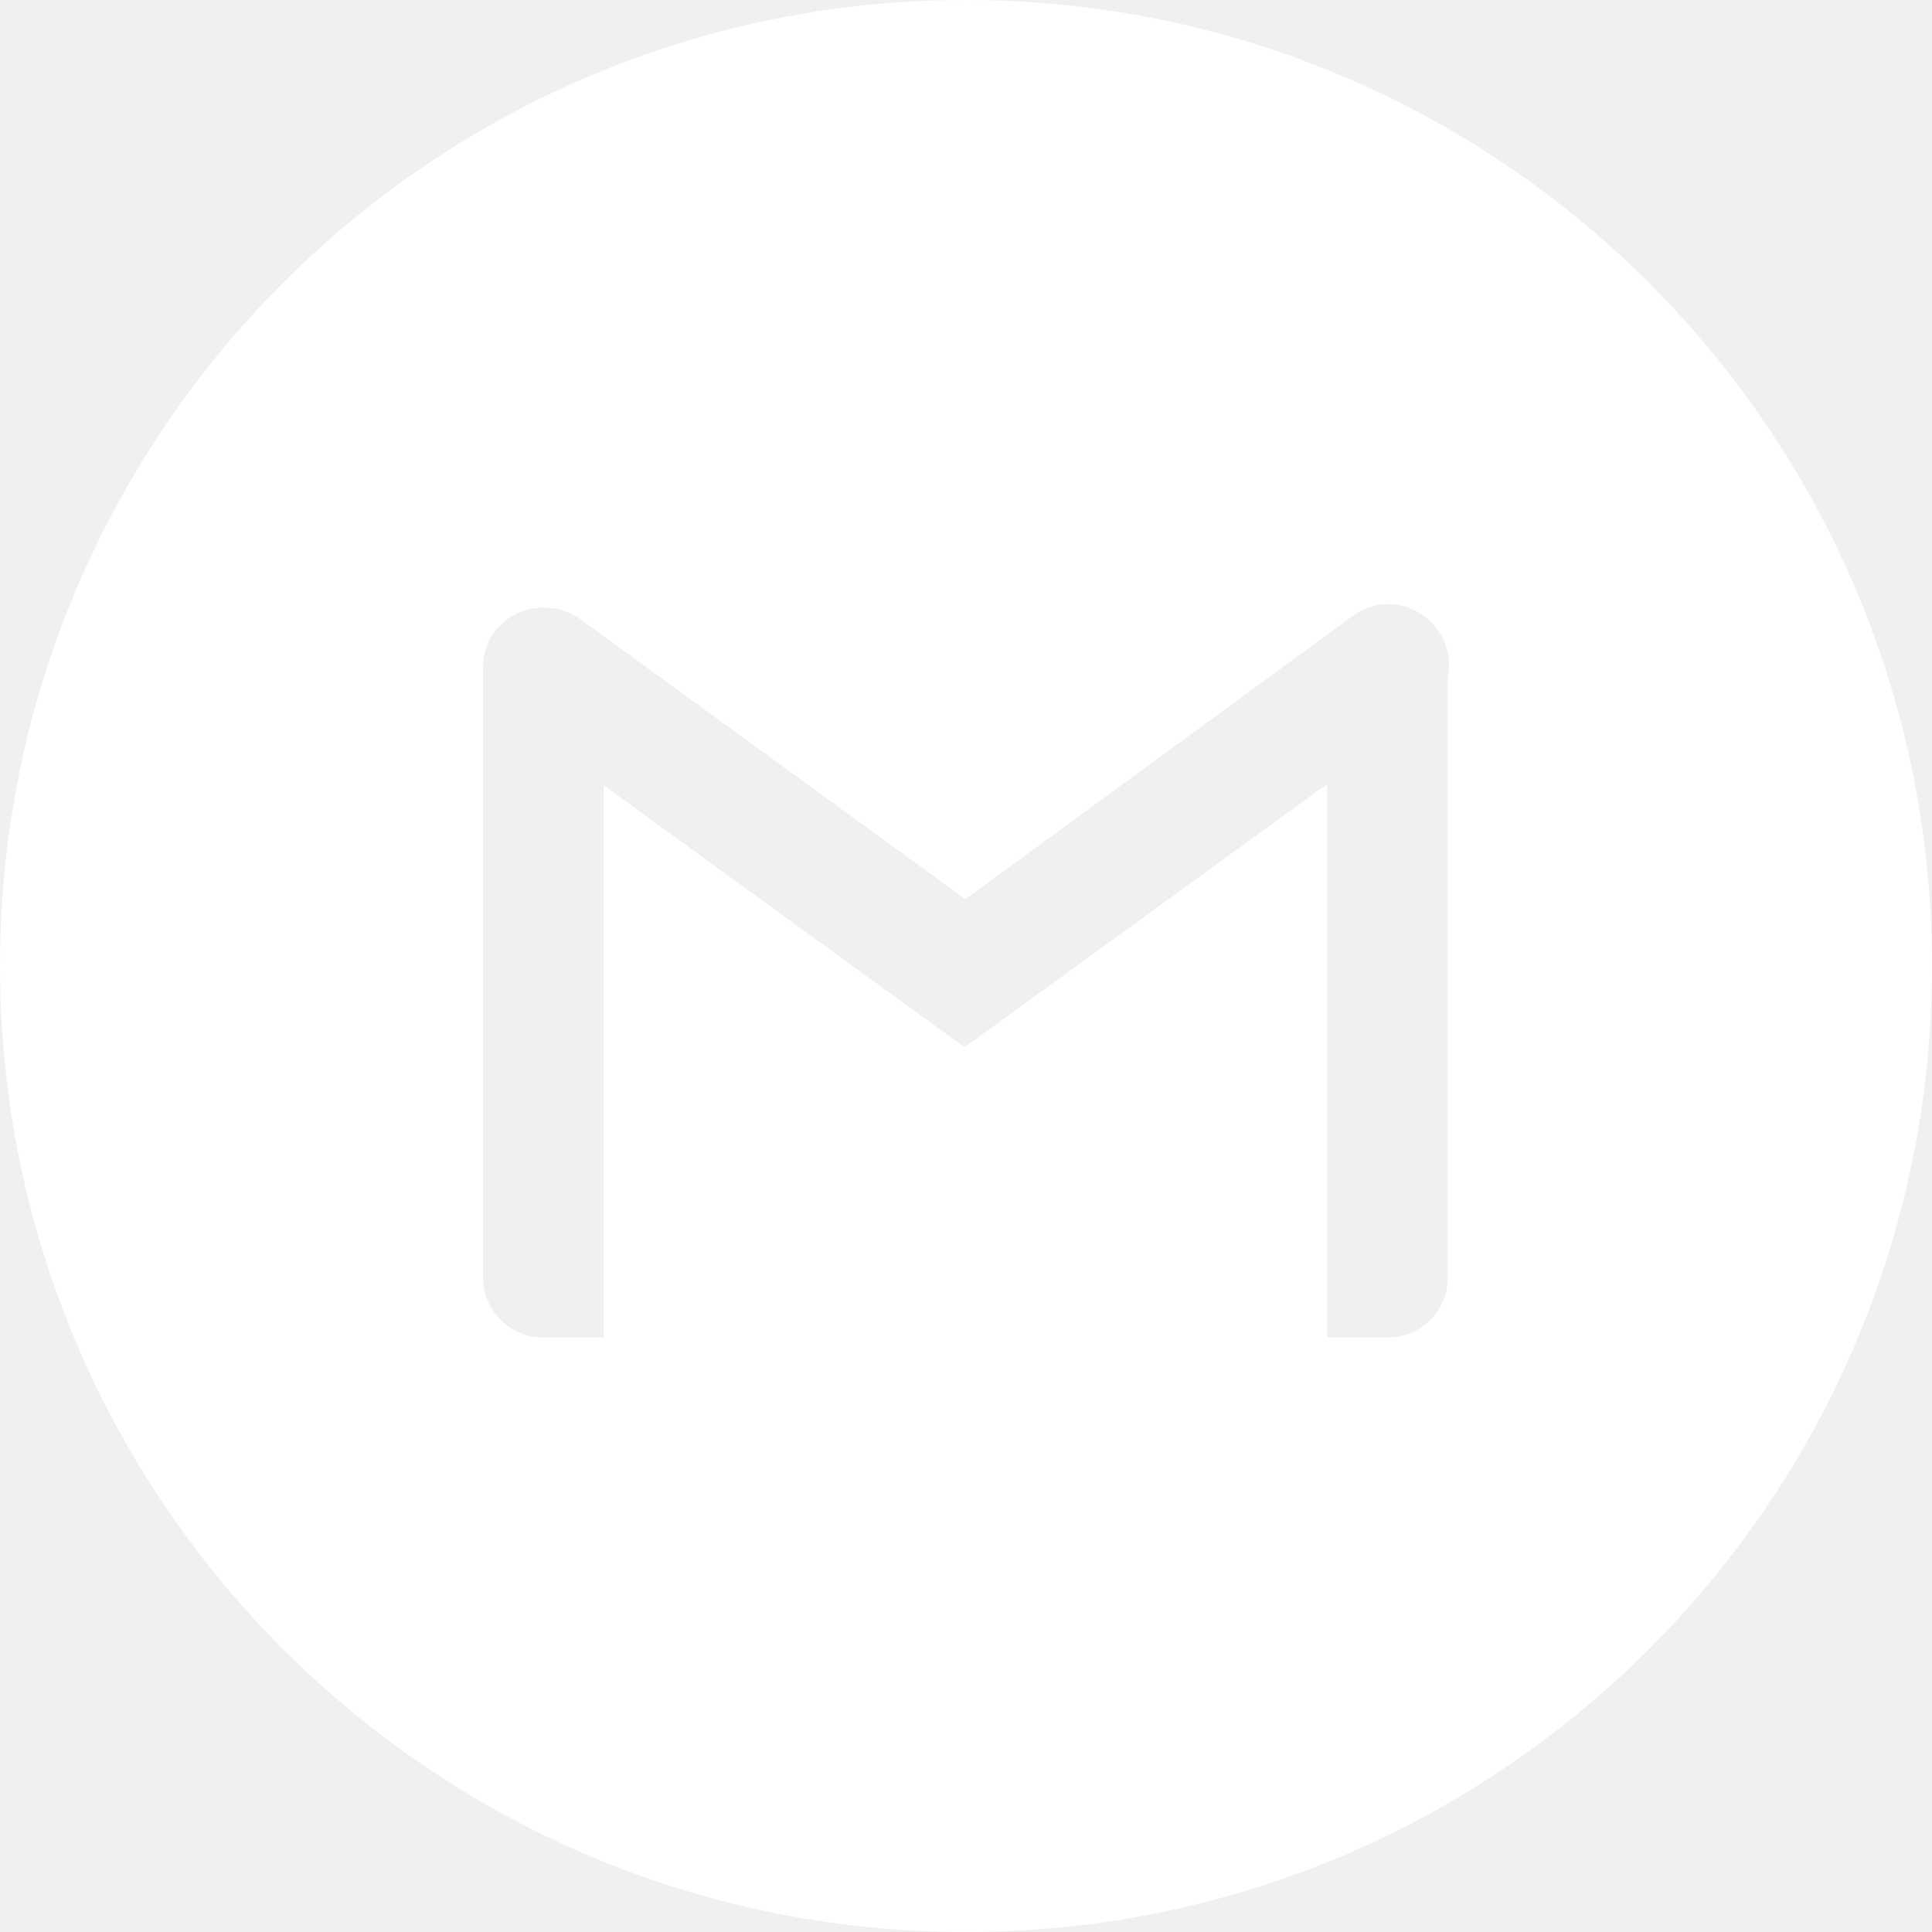
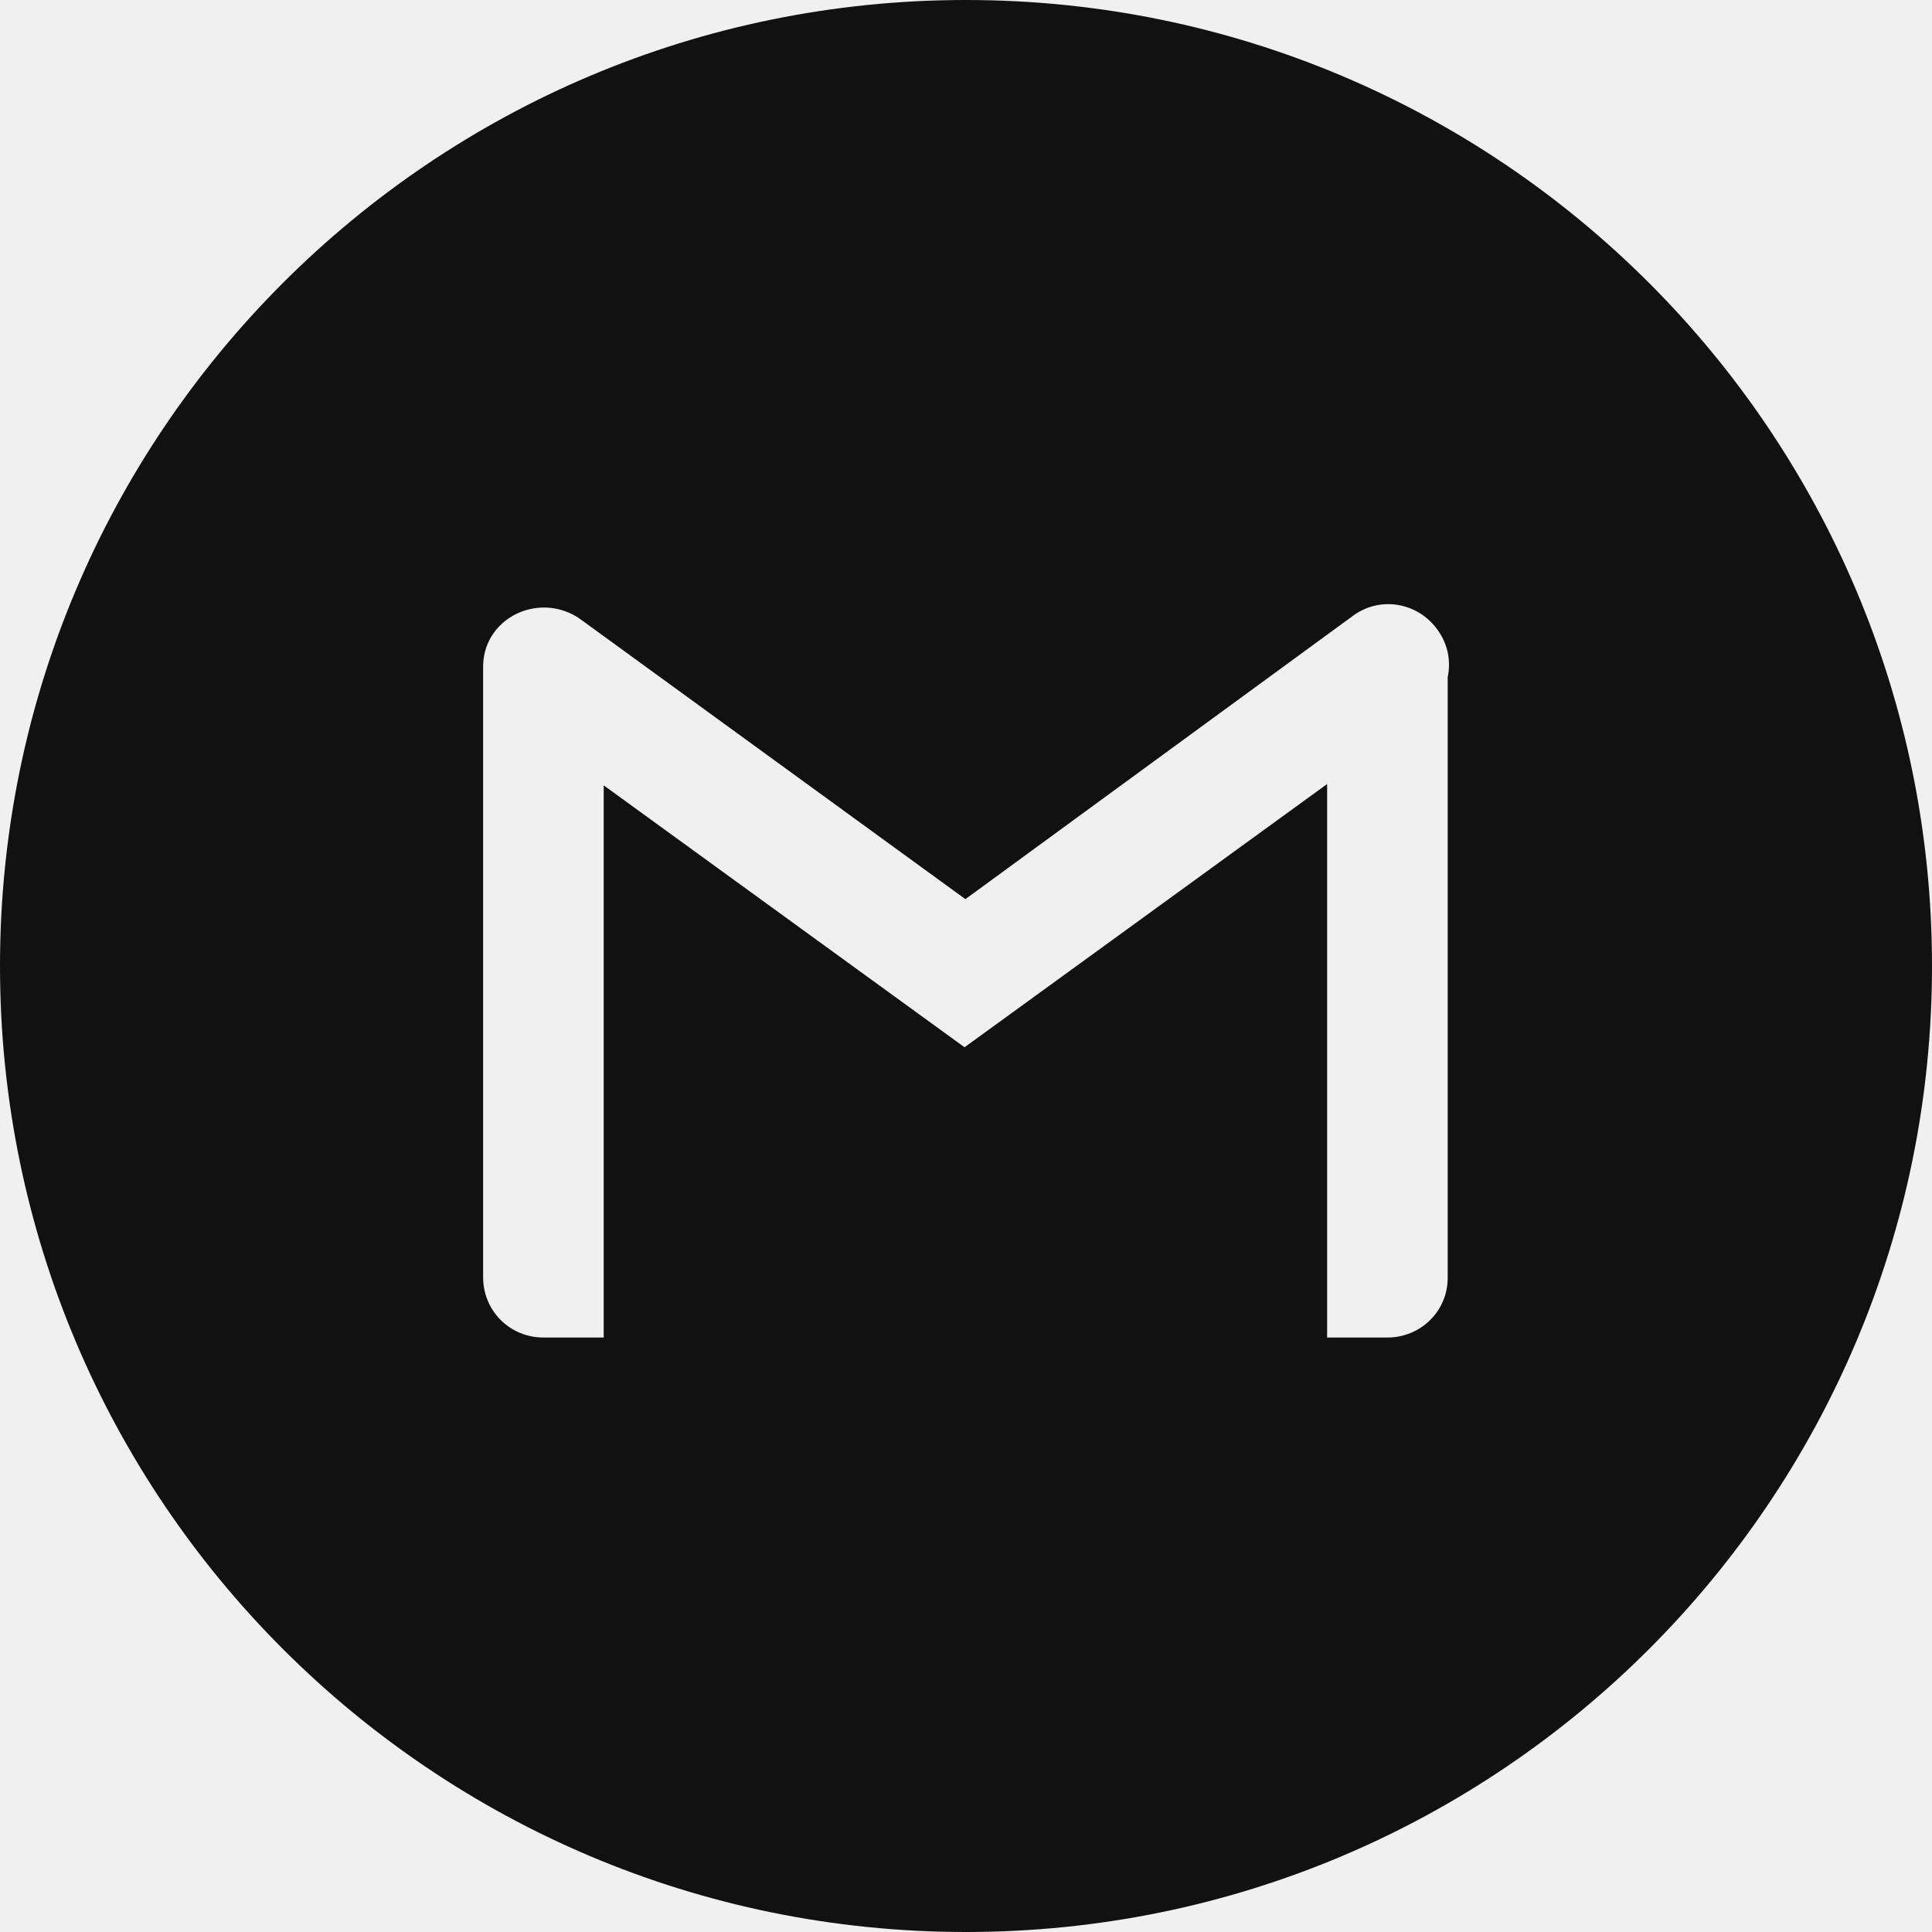
<svg xmlns="http://www.w3.org/2000/svg" width="48" height="48" viewBox="0 0 48 48" fill="none">
-   <path fill-rule="evenodd" clip-rule="evenodd" d="M24 0C10.745 0 0 10.745 0 24C0 37.255 10.745 48 24 48C37.255 48 48 37.255 48 24C48 10.745 37.255 0 24 0ZM23.964 26.019L14.999 19.512V33.23H13.501C12.666 33.23 12.003 32.567 12.003 31.732V16.562C12.003 16.498 12.007 16.439 12.014 16.383C12.042 16.145 12.128 15.912 12.281 15.706C12.773 15.043 13.736 14.893 14.421 15.385L23.985 22.339L33.614 15.3C34.277 14.807 35.219 14.957 35.711 15.642C35.972 15.995 36.053 16.426 35.967 16.826V31.754C35.967 32.567 35.304 33.23 34.47 33.23H32.972V19.479L23.964 26.019Z" fill="white" />
+   <path fill-rule="evenodd" clip-rule="evenodd" d="M24 0C10.745 0 0 10.745 0 24C0 37.255 10.745 48 24 48C37.255 48 48 37.255 48 24C48 10.745 37.255 0 24 0ZM23.964 26.019L14.999 19.512V33.23H13.501C12.666 33.23 12.003 32.567 12.003 31.732V16.562C12.003 16.498 12.007 16.439 12.014 16.383C12.042 16.145 12.128 15.912 12.281 15.706C12.773 15.043 13.736 14.893 14.421 15.385L23.985 22.339L33.614 15.3C34.277 14.807 35.219 14.957 35.711 15.642C35.972 15.995 36.053 16.426 35.967 16.826V31.754C35.967 32.567 35.304 33.23 34.47 33.23H32.972V19.479L23.964 26.019Z" fill="#111111" />
</svg>
